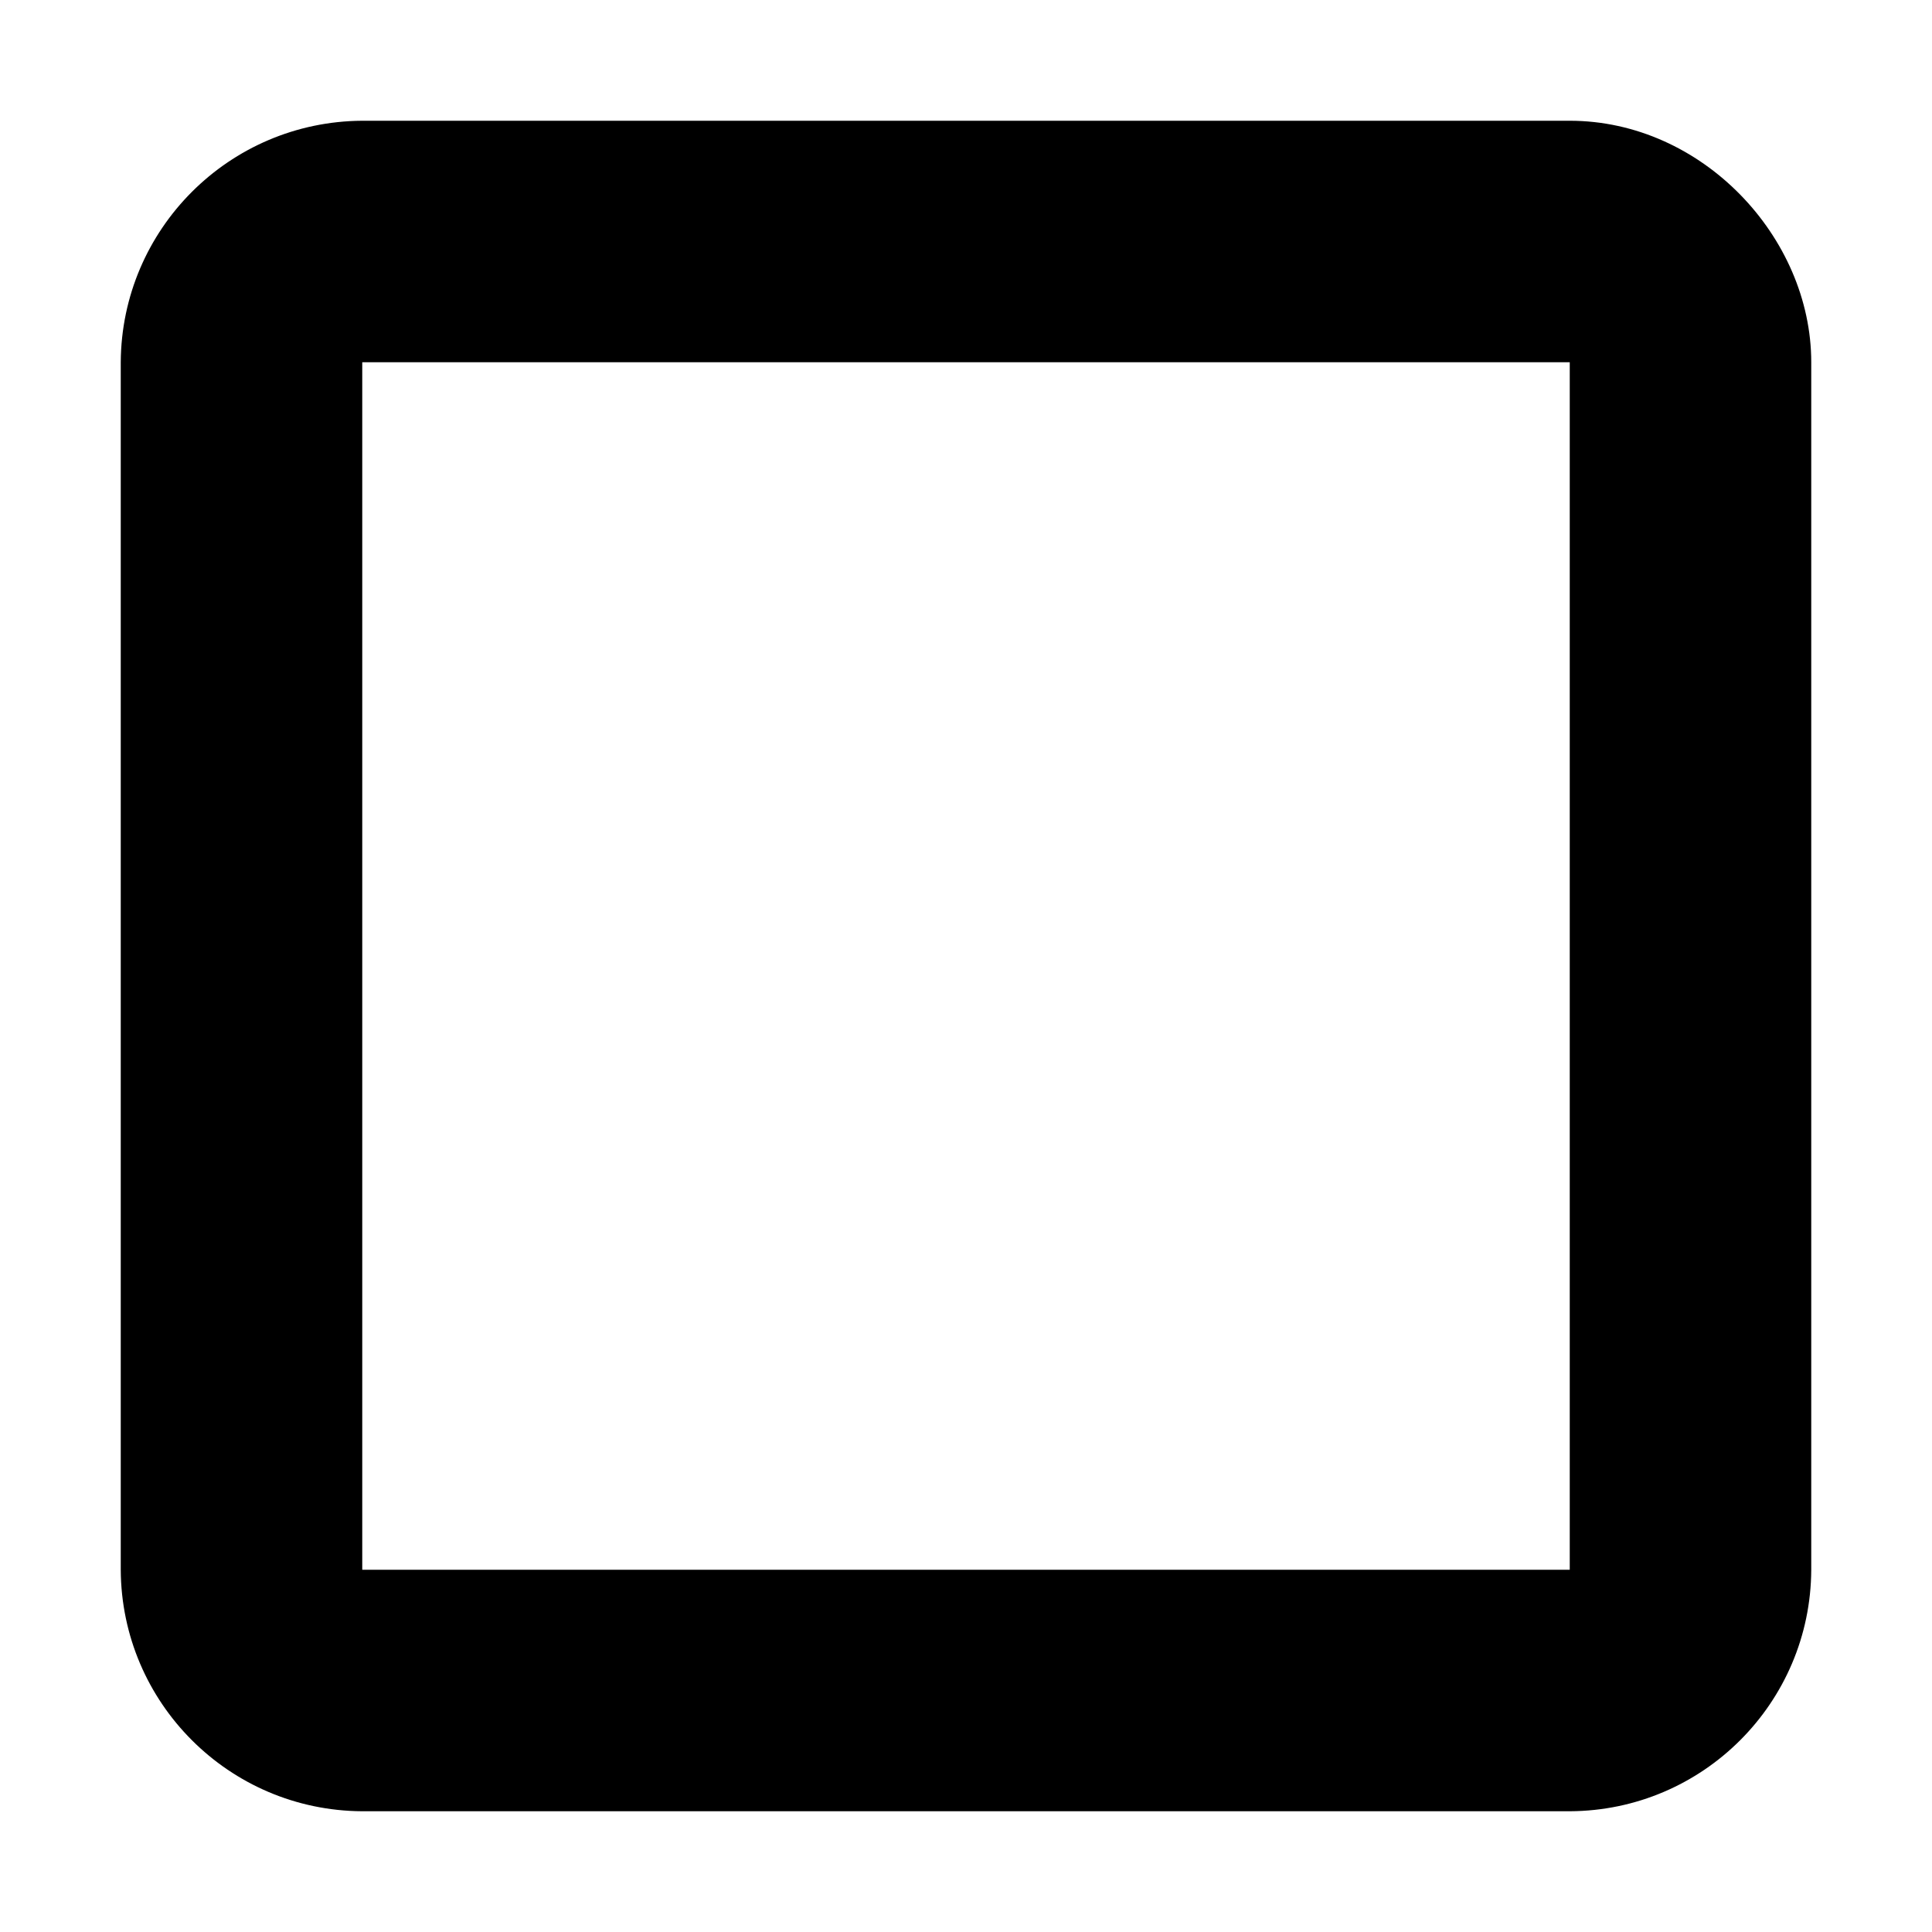
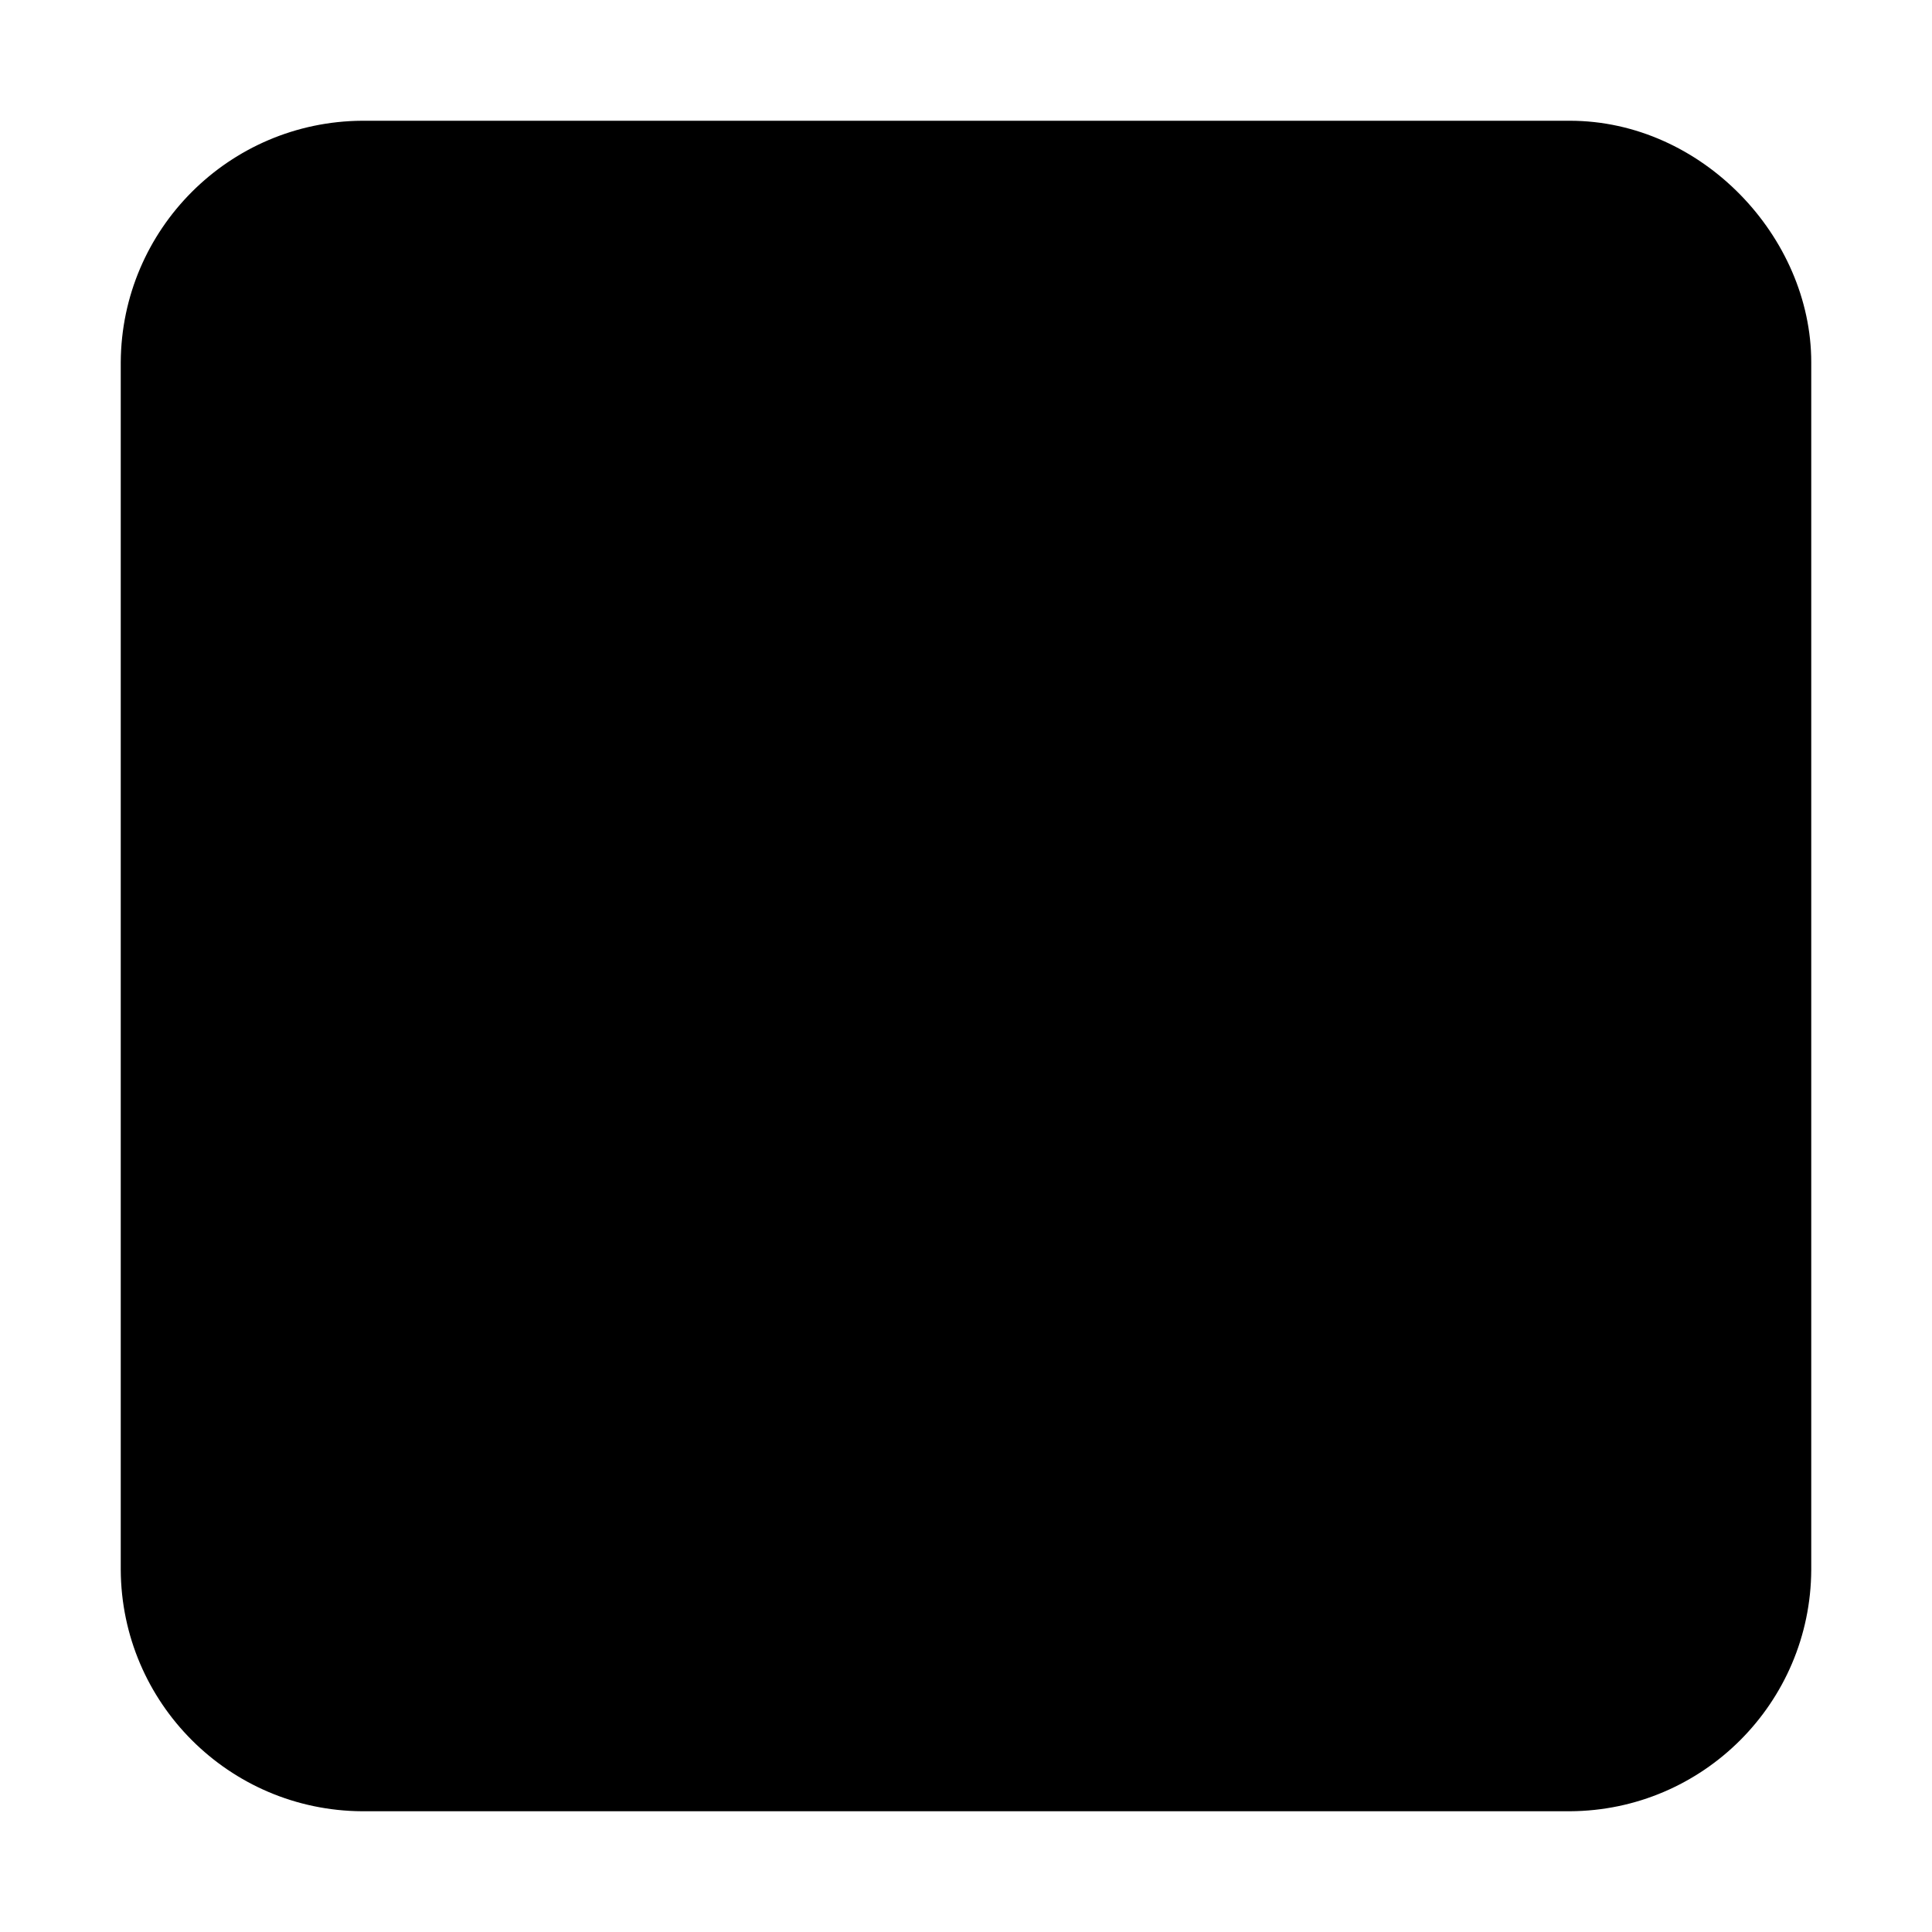
<svg xmlns="http://www.w3.org/2000/svg" width="256" height="256" viewBox="0 0 256 256">
  <defs>
    <style>
-             .cls-1 {
-                 fill-rule: evenodd;
-             }
-         </style>
+       .cls-1 {
+         fill-rule: evenodd;
+       }
+     </style>
  </defs>
-   <path id="checkbox" class="cls-1" d="M16,48A32.183,32.183,0,0,1,48,16H208c17.531,0,32,15.406,32,32V208a32.142,32.142,0,0,1-32,32H48a32.163,32.163,0,0,1-32-32V48ZM48,208V48H208V208H48Z" />
+   <path id="checkbox" class="cls-1" d="M16,48A32.183,32.183,0,0,1,48,16H208c17.531,0,32,15.406,32,32V208a32.142,32.142,0,0,1-32,32H48a32.163,32.163,0,0,1-32-32V48Z" />
</svg>
